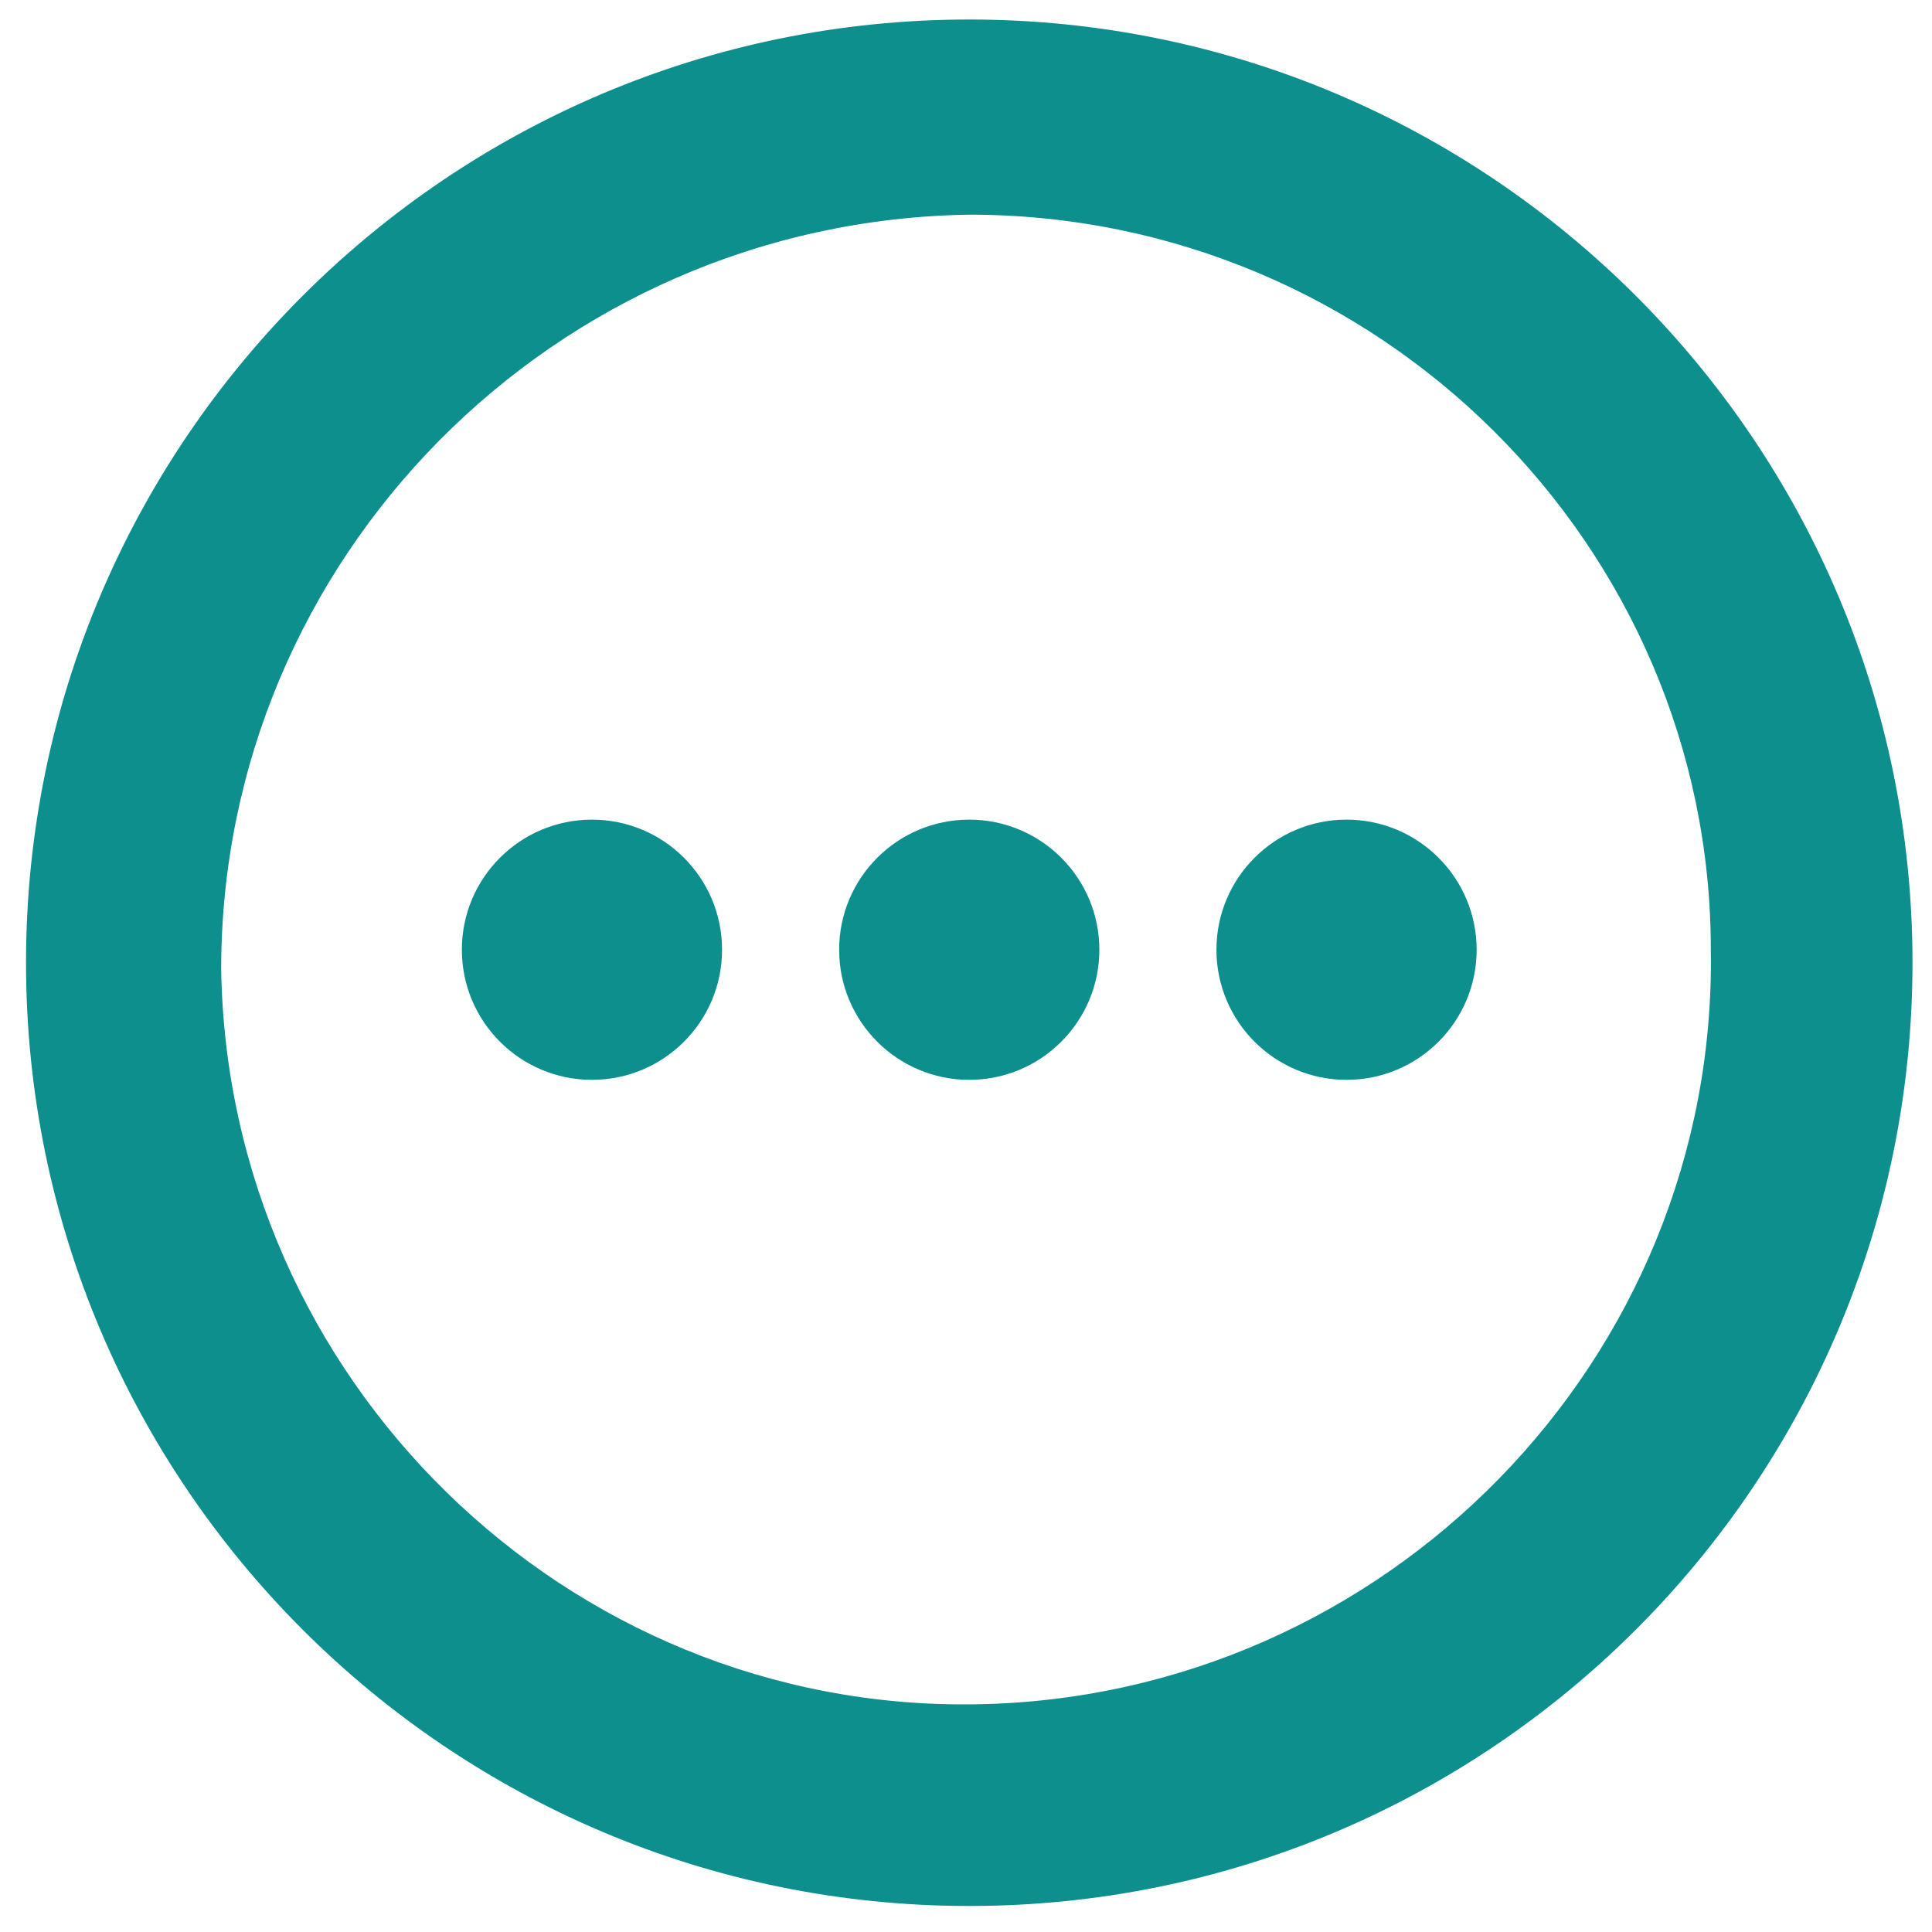
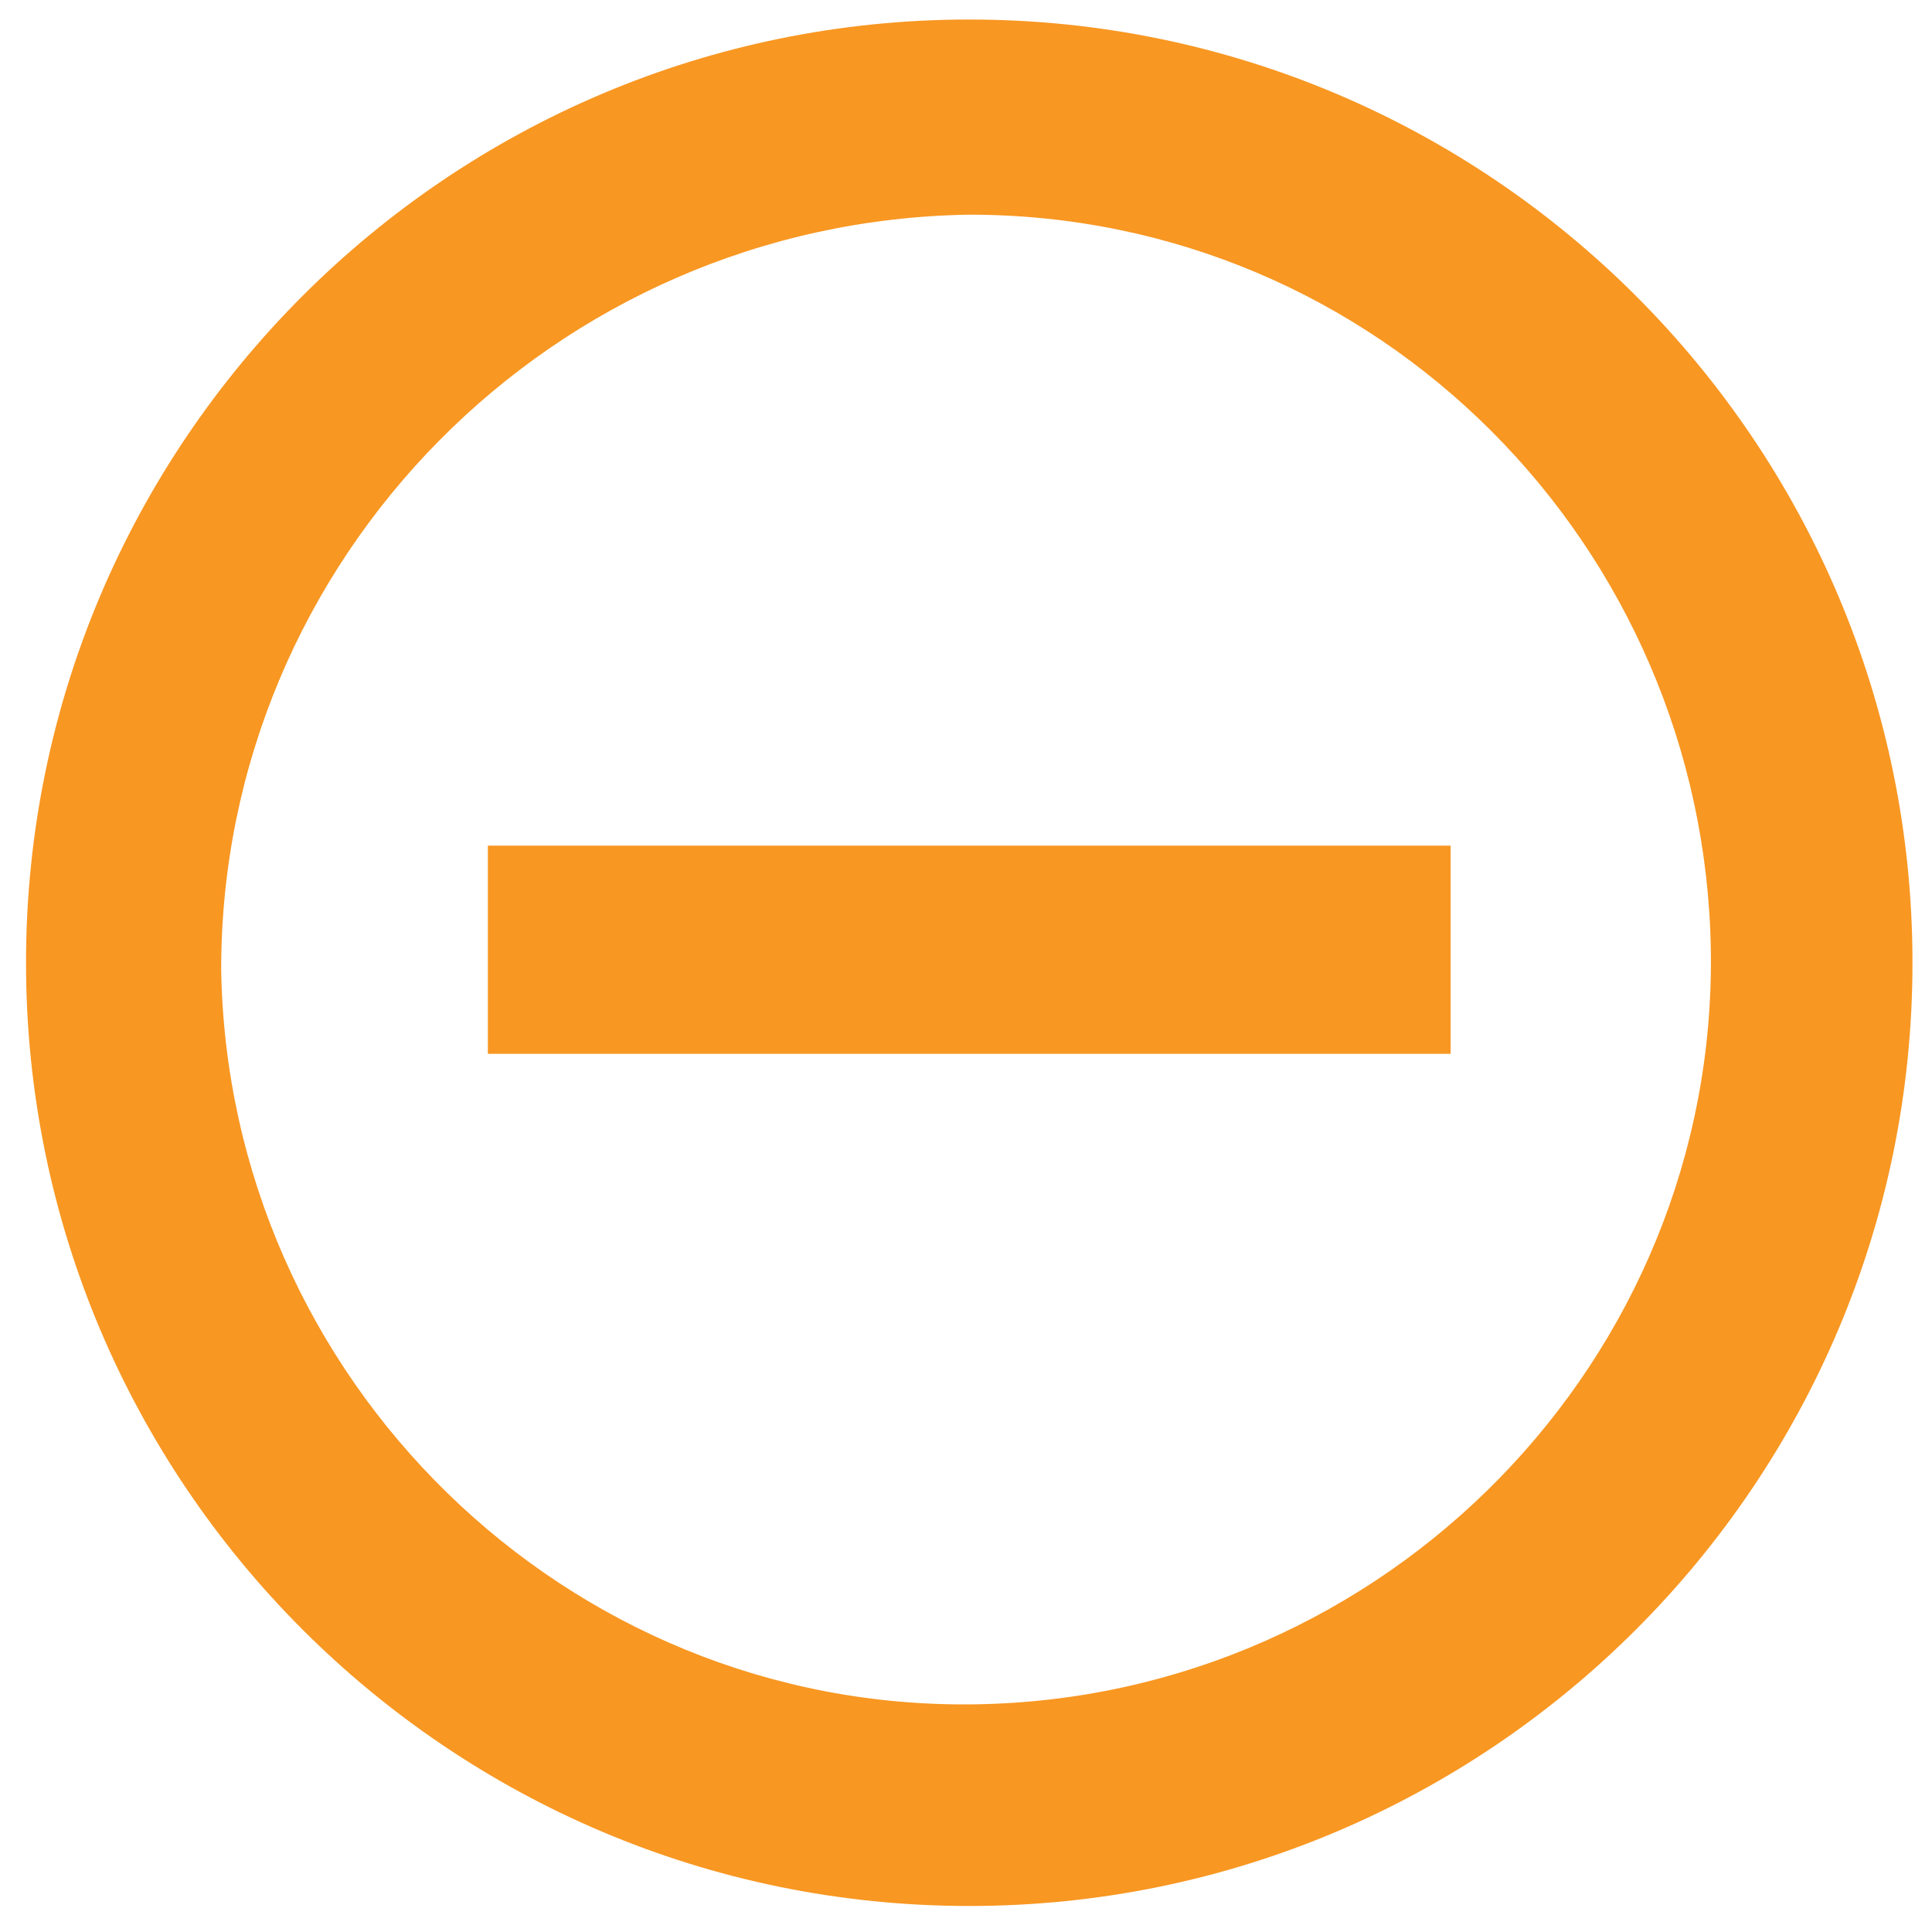
- <svg xmlns="http://www.w3.org/2000/svg" id="Layer_1" viewBox="0 0 29.7 29.7">
-   <style>.st0{fill:#0d8f8e}</style>
-   <path class="st0" d="M14.9 29.3C6.9 29.3.4 22.8.4 14.8S6.9.3 14.9.3s14.5 6.5 14.5 14.5-6.5 14.5-14.5 14.5m0-26C8.5 3.4 3.4 8.6 3.4 14.9c.1 6.3 5.3 11.4 11.6 11.3 6.3-.1 11.4-5.3 11.3-11.6 0-6.2-5.1-11.3-11.4-11.3" />
-   <circle class="st0" cx="14.9" cy="14.6" r="2" />
-   <circle class="st0" cx="20.7" cy="14.6" r="2" />
-   <circle class="st0" cx="9.1" cy="14.6" r="2" />
+ <svg xmlns="http://www.w3.org/2000/svg" version="1.1" id="Layer_1" x="0px" y="0px" viewBox="0 0 29.7 29.7" style="enable-background:new 0 0 29.7 29.7;" xml:space="preserve">
+   <style type="text/css">
+ 	.st0{fill:#F89722;}
+ </style>
+   <path class="st0" d="M14.9,29.3c-8,0-14.5-6.5-14.5-14.5S6.9,0.3,14.9,0.3s14.5,6.5,14.5,14.5l0,0C29.4,22.8,22.9,29.3,14.9,29.3   M14.9,3.3C8.5,3.4,3.4,8.6,3.4,14.9C3.5,21.2,8.7,26.3,15,26.2c6.3-0.1,11.4-5.3,11.3-11.6C26.2,8.4,21.2,3.3,14.9,3.3" />
+   <rect x="7.5" y="13" class="st0" width="14.8" height="3.2" />
</svg>
